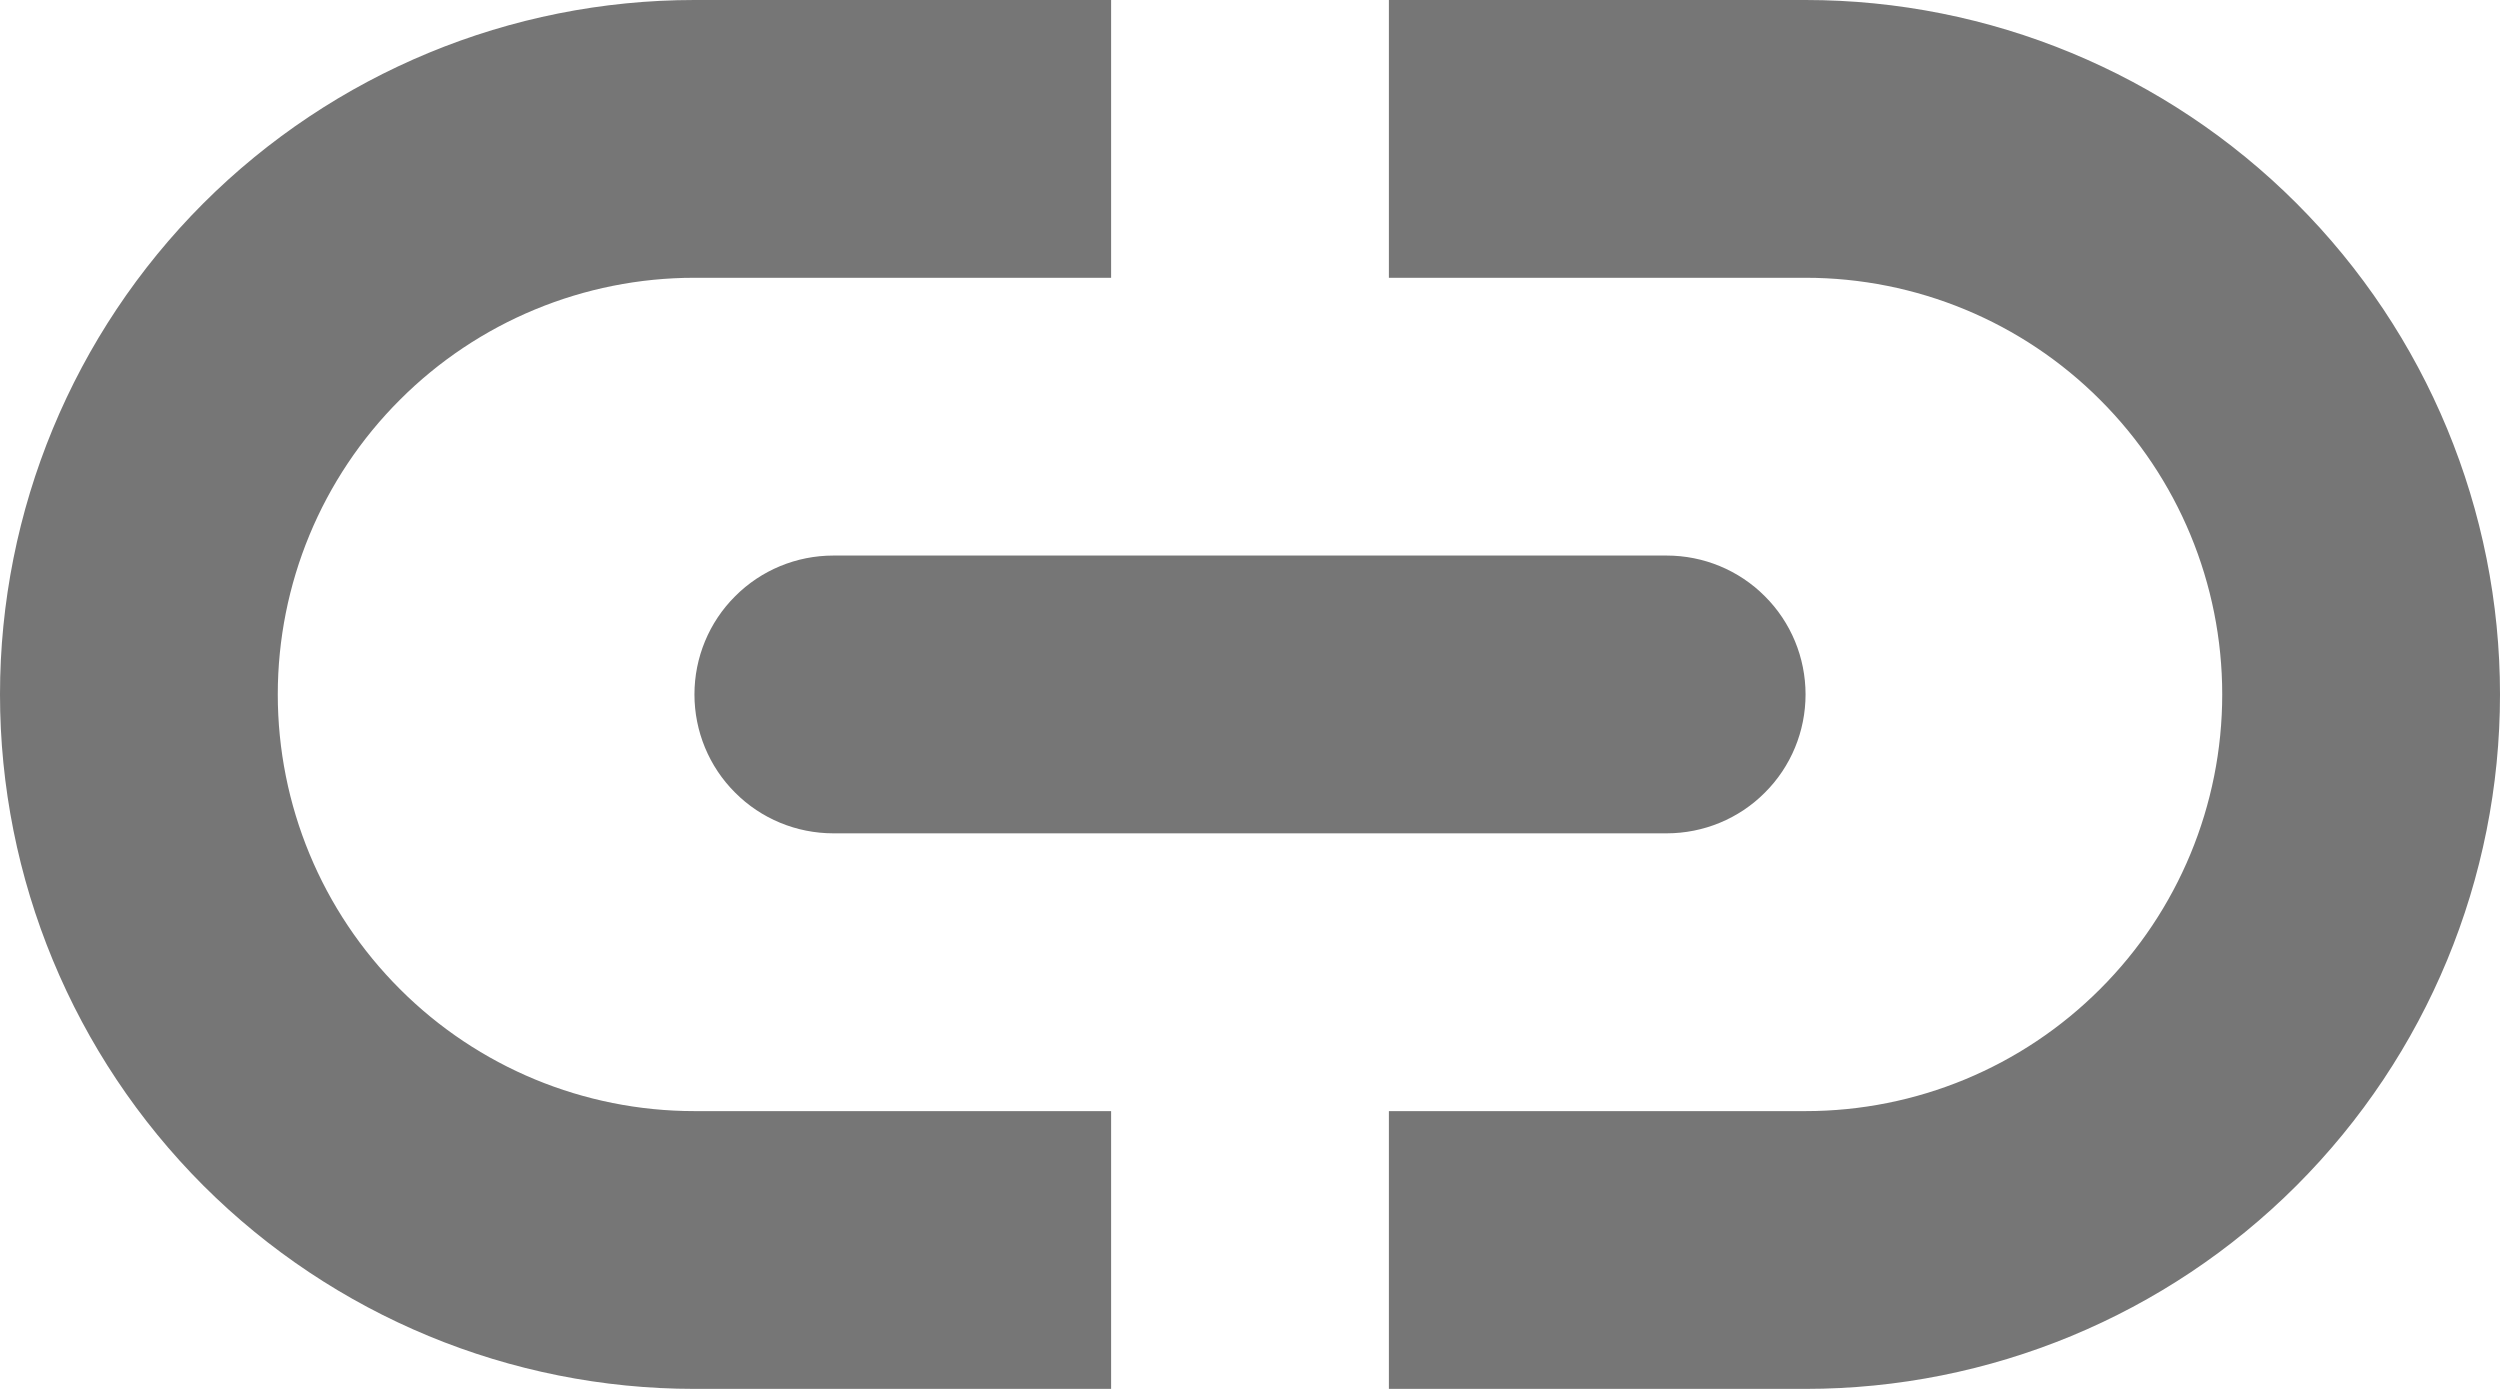
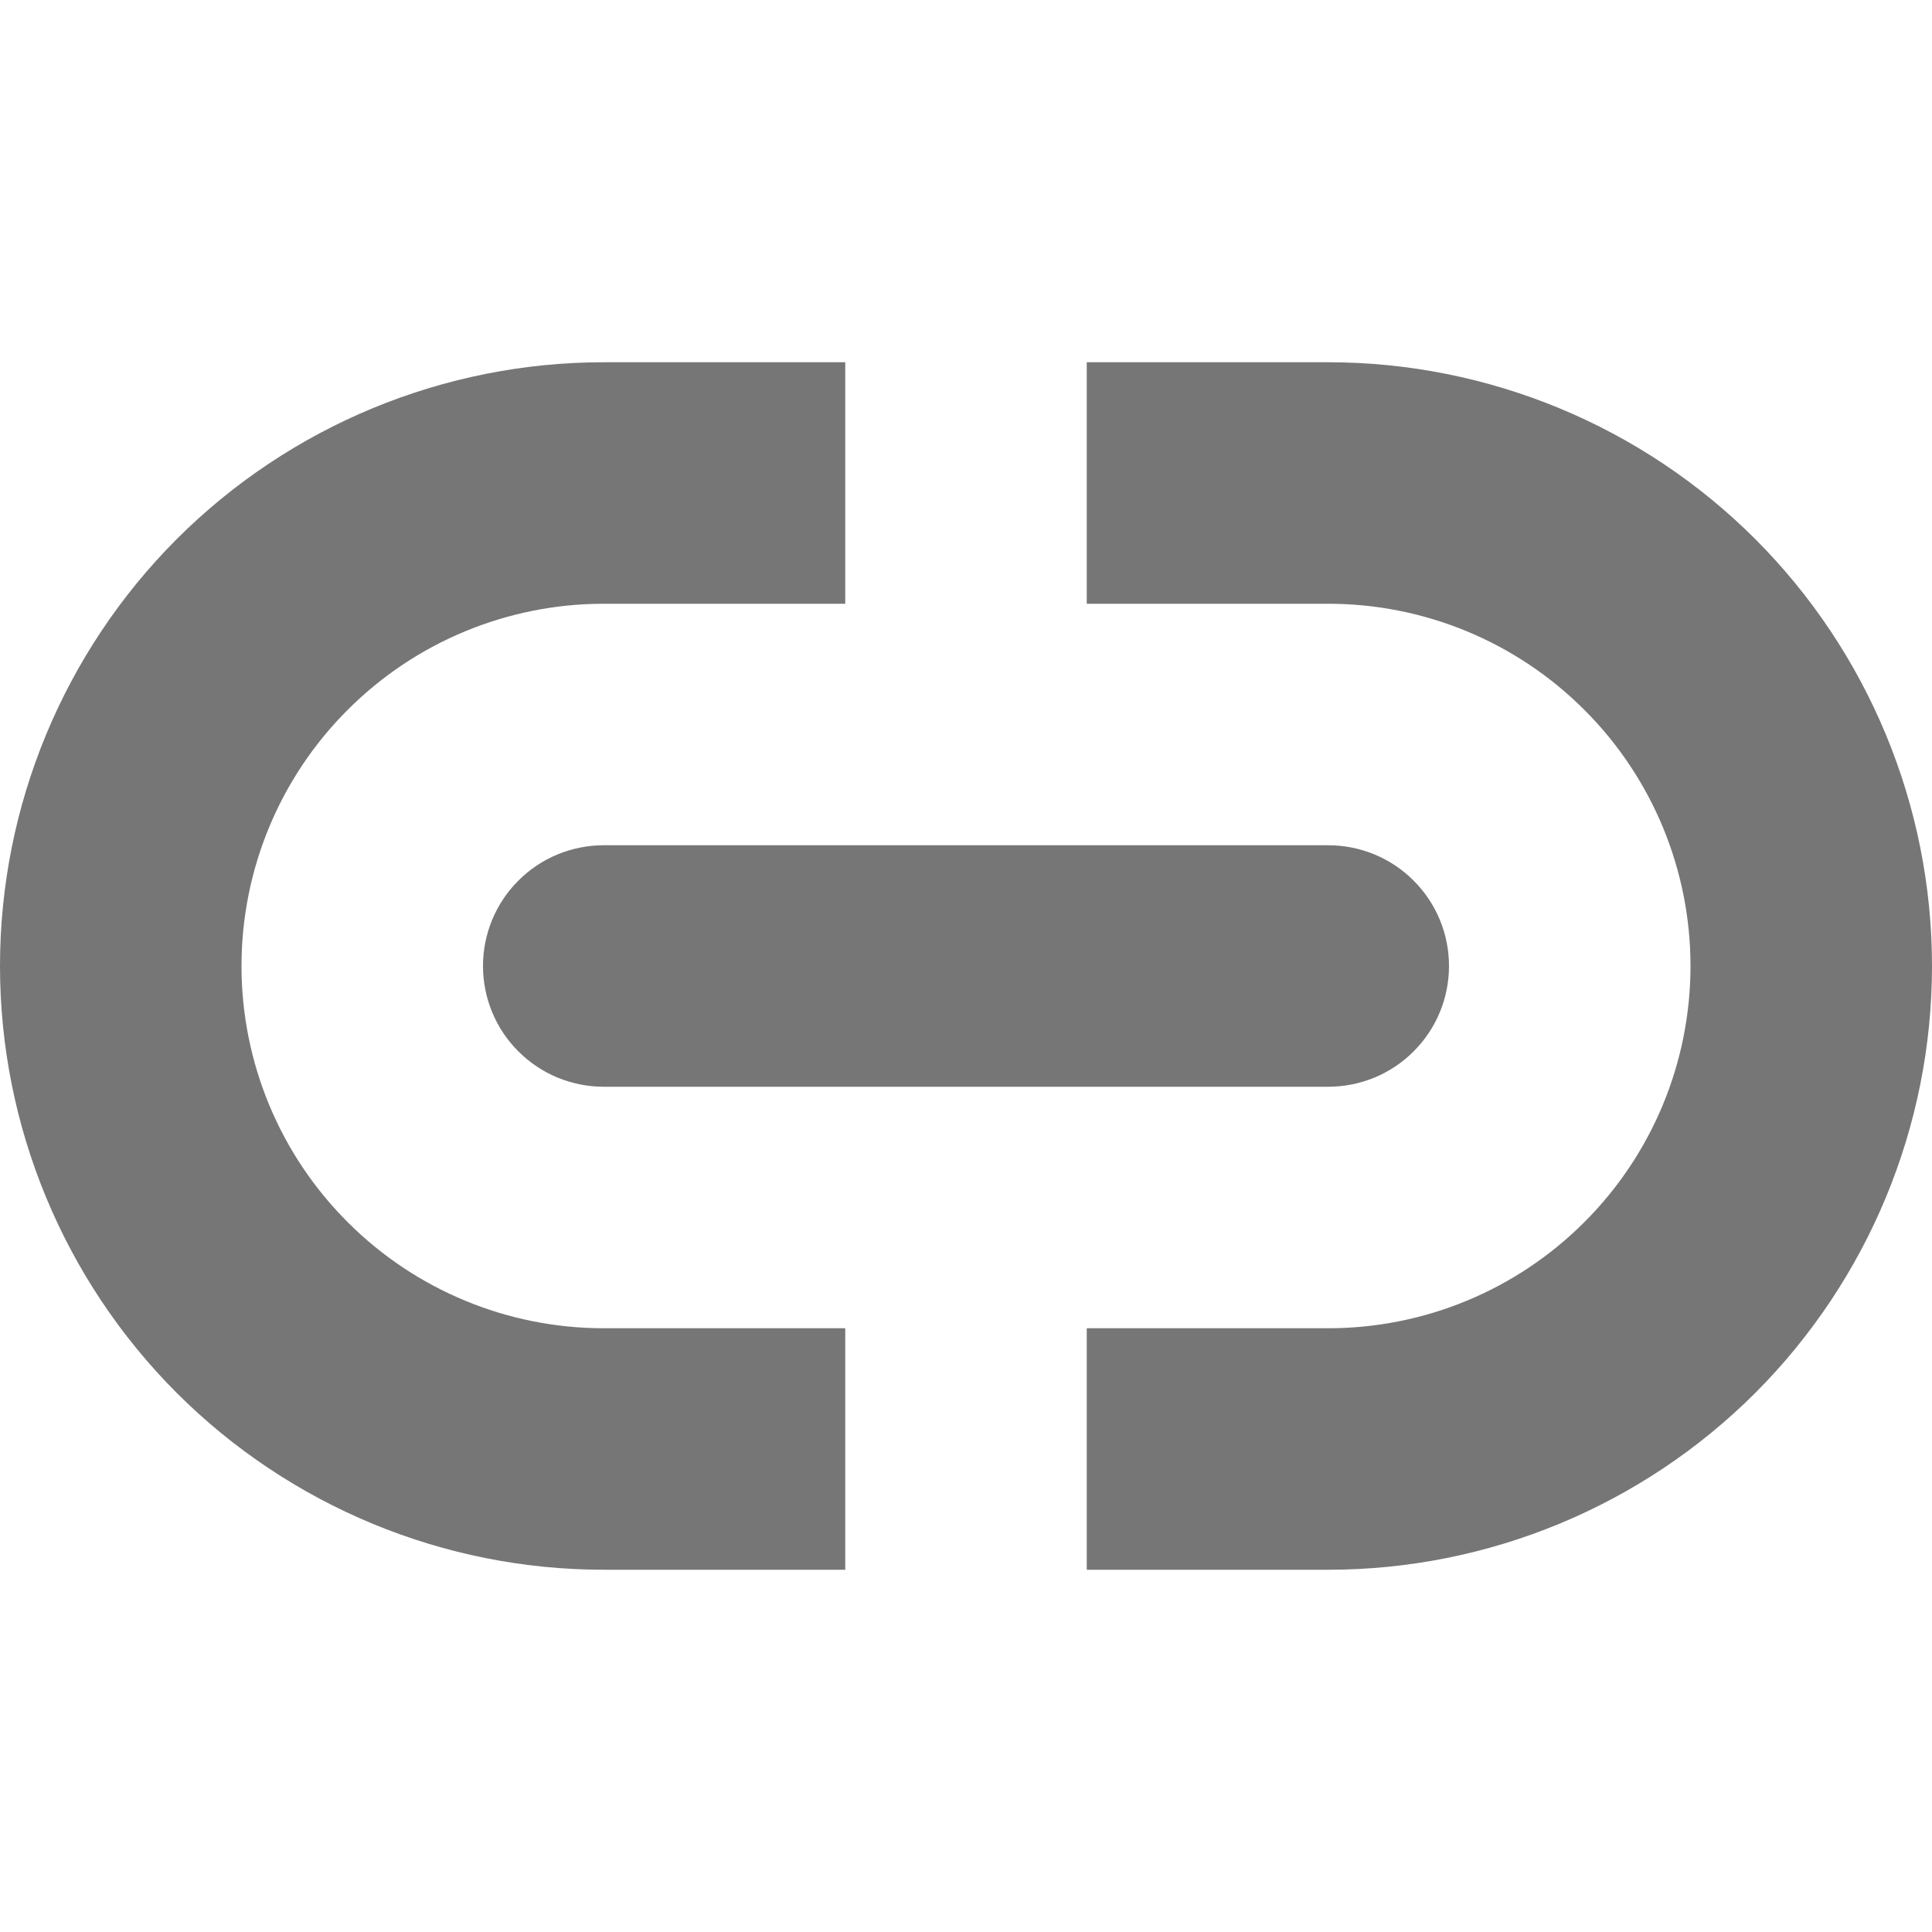
- <svg xmlns="http://www.w3.org/2000/svg" width="18" height="10" viewBox="0 0 18 10" fill="none">
-   <path d="M8 2H5C4.204 2 3.441 2.316 2.879 2.879C2.316 3.441 2 4.204 2 5C2 5.796 2.316 6.559 2.879 7.121C3.441 7.684 4.204 8 5 8H8V10H5C3.674 10 2.402 9.473 1.464 8.536C0.527 7.598 0 6.326 0 5C0 3.674 0.527 2.402 1.464 1.464C2.402 0.527 3.674 0 5 0H8V2ZM10 8H13C13.796 8 14.559 7.684 15.121 7.121C15.684 6.559 16 5.796 16 5C16 4.204 15.684 3.441 15.121 2.879C14.559 2.316 13.796 2 13 2H10V0H13C14.326 0 15.598 0.527 16.535 1.464C17.473 2.402 18 3.674 18 5C18 6.326 17.473 7.598 16.535 8.536C15.598 9.473 14.326 10 13 10H10V8ZM6 4H12C12.265 4 12.52 4.105 12.707 4.293C12.895 4.48 13 4.735 13 5C13 5.265 12.895 5.52 12.707 5.707C12.52 5.895 12.265 6 12 6H6C5.735 6 5.48 5.895 5.293 5.707C5.105 5.52 5 5.265 5 5C5 4.735 5.105 4.48 5.293 4.293C5.48 4.105 5.735 4 6 4Z" fill="#767676" />
+ <svg xmlns="http://www.w3.org/2000/svg" width="16" height="16" viewBox="0 0 16 16" fill="none">
+   <path d="M7 5H5C4.204 5 3.441 5.316 2.879 5.879C2.316 6.441 2 7.204 2 8C2 8.796 2.316 9.559 2.879 10.121C3.441 10.684 4.204 11 5 11H7V13H5C3.674 13 2.402 12.473 1.464 11.536C0.527 10.598 0 9.326 0 8C0 6.674 0.527 5.402 1.464 4.464C2.402 3.527 3.674 3 5 3H7V5ZM9 11H11C11.796 11 12.559 10.684 13.121 10.121C13.684 9.559 14 8.796 14 8C14 7.204 13.684 6.441 13.121 5.879C12.559 5.316 11.796 5 11 5H9V3H11C12.326 3 13.598 3.527 14.536 4.464C15.473 5.402 16 6.674 16 8C16 9.326 15.473 10.598 14.536 11.536C13.598 12.473 12.326 13 11 13H9V11ZM5 7H11C11.265 7 11.52 7.105 11.707 7.293C11.895 7.48 12 7.735 12 8C12 8.265 11.895 8.52 11.707 8.707C11.52 8.895 11.265 9 11 9H5C4.735 9 4.48 8.895 4.293 8.707C4.105 8.52 4 8.265 4 8C4 7.735 4.105 7.48 4.293 7.293C4.48 7.105 4.735 7 5 7Z" fill="#767676" />
</svg>
